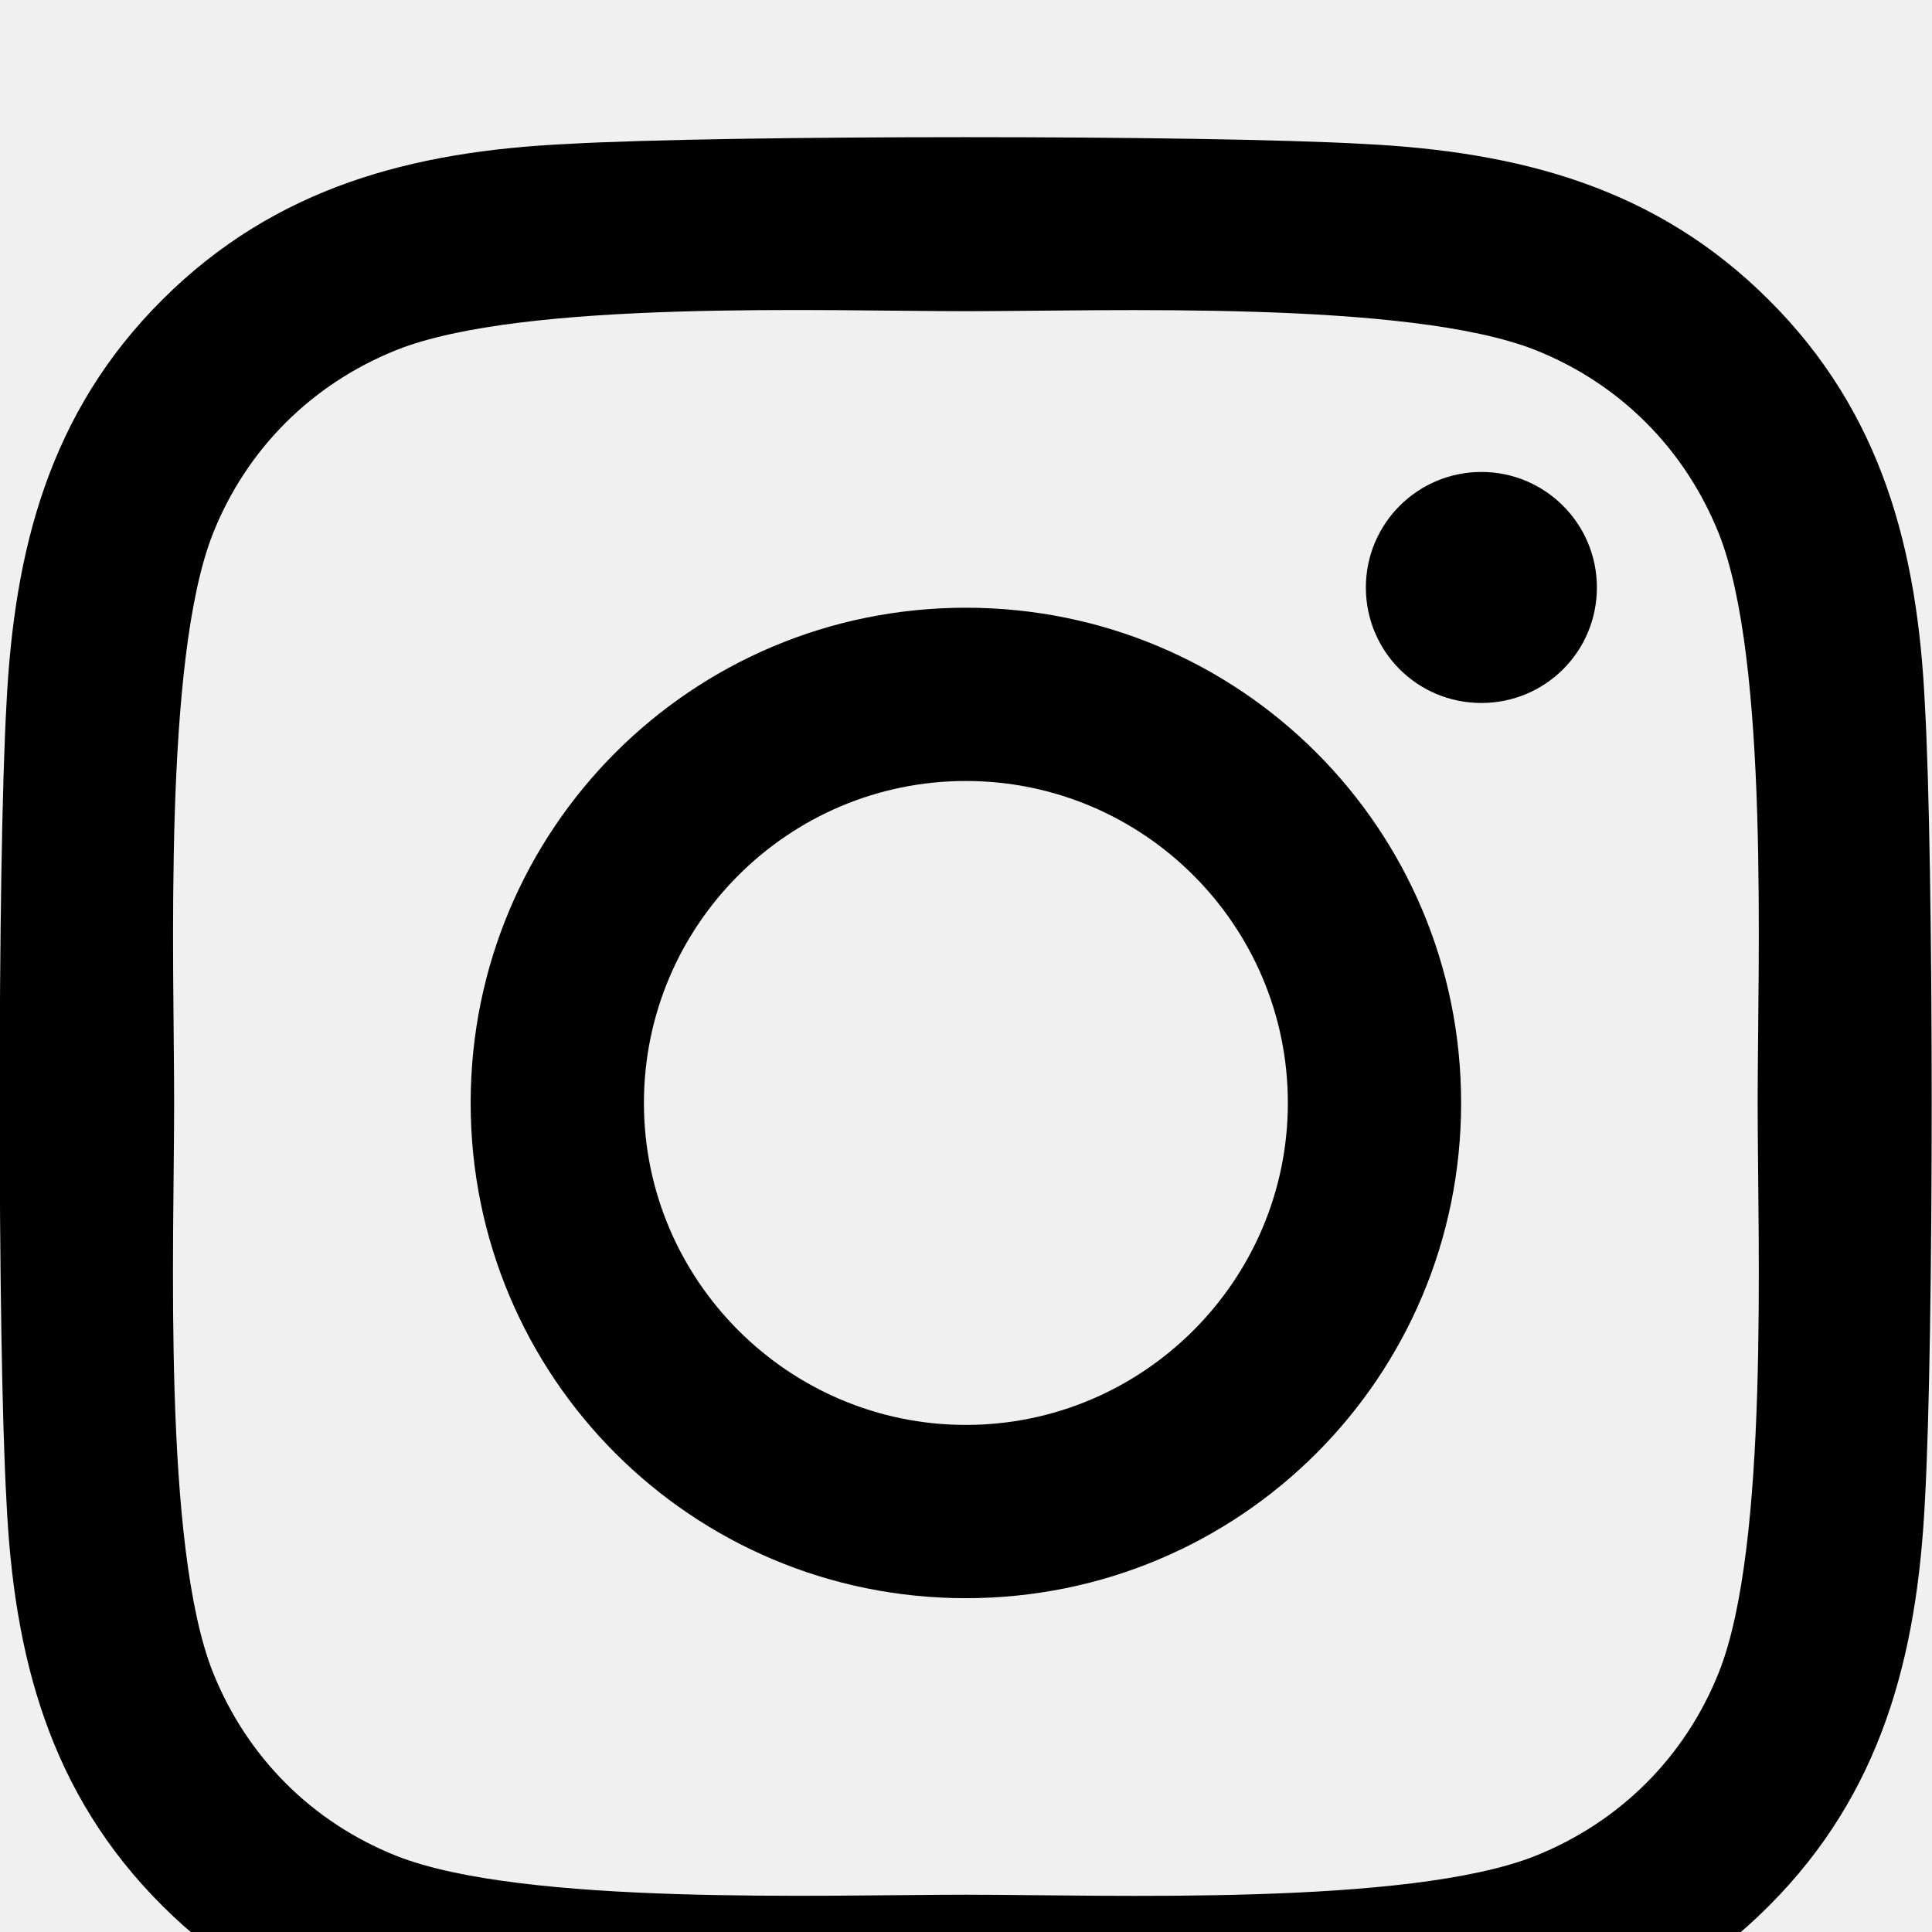
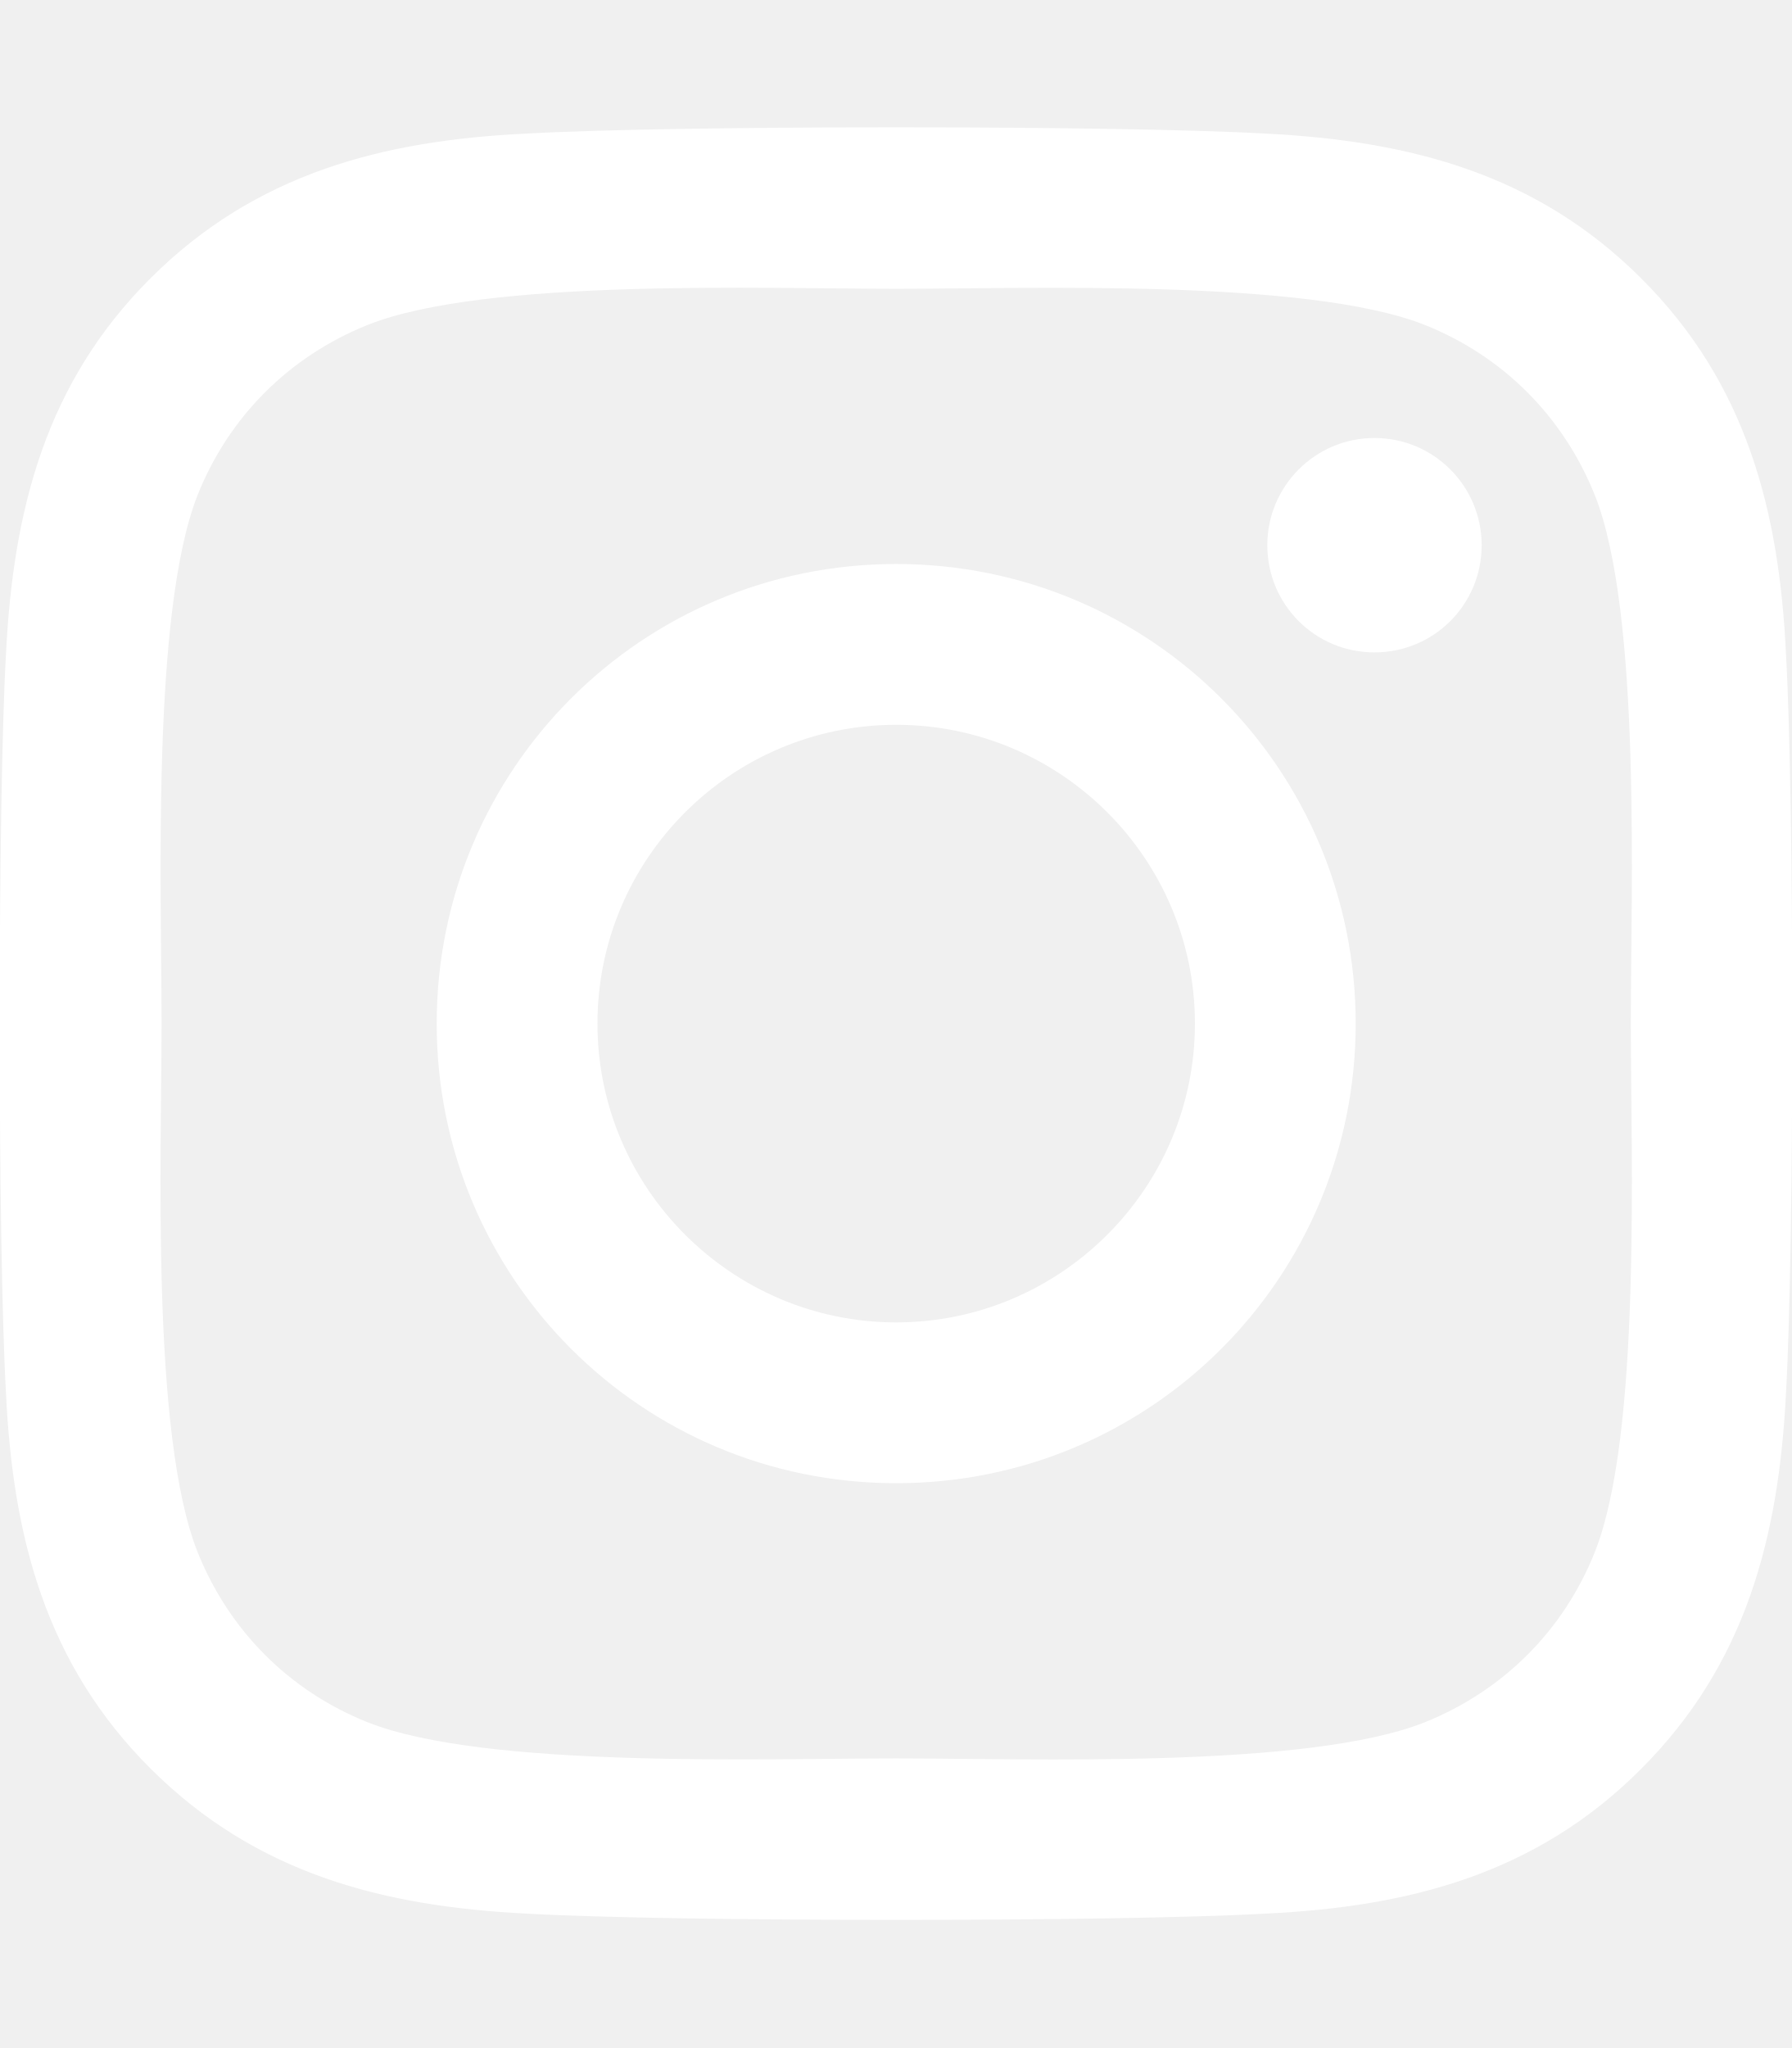
- <svg xmlns="http://www.w3.org/2000/svg" viewBox="rgb(255, 255, 255)">
+ <svg xmlns="http://www.w3.org/2000/svg" fill="#ffffff" viewBox="0 0 448 512">
  <path d="M224.1 141c-63.6 0-114.9 51.3-114.9 114.9s51.3 114.9 114.9 114.9S339 319.5 339 255.9 287.7 141 224.1 141zm0 189.6c-41.1 0-74.7-33.5-74.7-74.7s33.5-74.7 74.7-74.7 74.7 33.5 74.7 74.7-33.6 74.7-74.7 74.7zm146.4-194.3c0 14.9-12 26.8-26.8 26.8-14.9 0-26.8-12-26.8-26.8s12-26.8 26.8-26.8 26.8 12 26.8 26.8zm76.1 27.2c-1.7-35.9-9.9-67.7-36.2-93.9-26.2-26.2-58-34.4-93.9-36.2-37-2.1-147.9-2.1-184.9 0-35.8 1.7-67.6 9.9-93.9 36.1s-34.4 58-36.2 93.9c-2.1 37-2.1 147.9 0 184.9 1.7 35.9 9.9 67.7 36.2 93.9s58 34.4 93.9 36.2c37 2.1 147.9 2.1 184.9 0 35.9-1.7 67.7-9.9 93.9-36.2 26.2-26.2 34.4-58 36.2-93.9 2.1-37 2.1-147.8 0-184.8zM398.8 388c-7.8 19.6-22.9 34.7-42.6 42.6-29.5 11.7-99.5 9-132.1 9s-102.7 2.6-132.1-9c-19.6-7.8-34.7-22.9-42.6-42.6-11.7-29.5-9-99.5-9-132.1s-2.6-102.7 9-132.1c7.8-19.6 22.9-34.7 42.6-42.6 29.5-11.7 99.5-9 132.1-9s102.7-2.6 132.1 9c19.6 7.8 34.7 22.9 42.6 42.6 11.7 29.5 9 99.5 9 132.1s2.7 102.7-9 132.1z" />
</svg>
